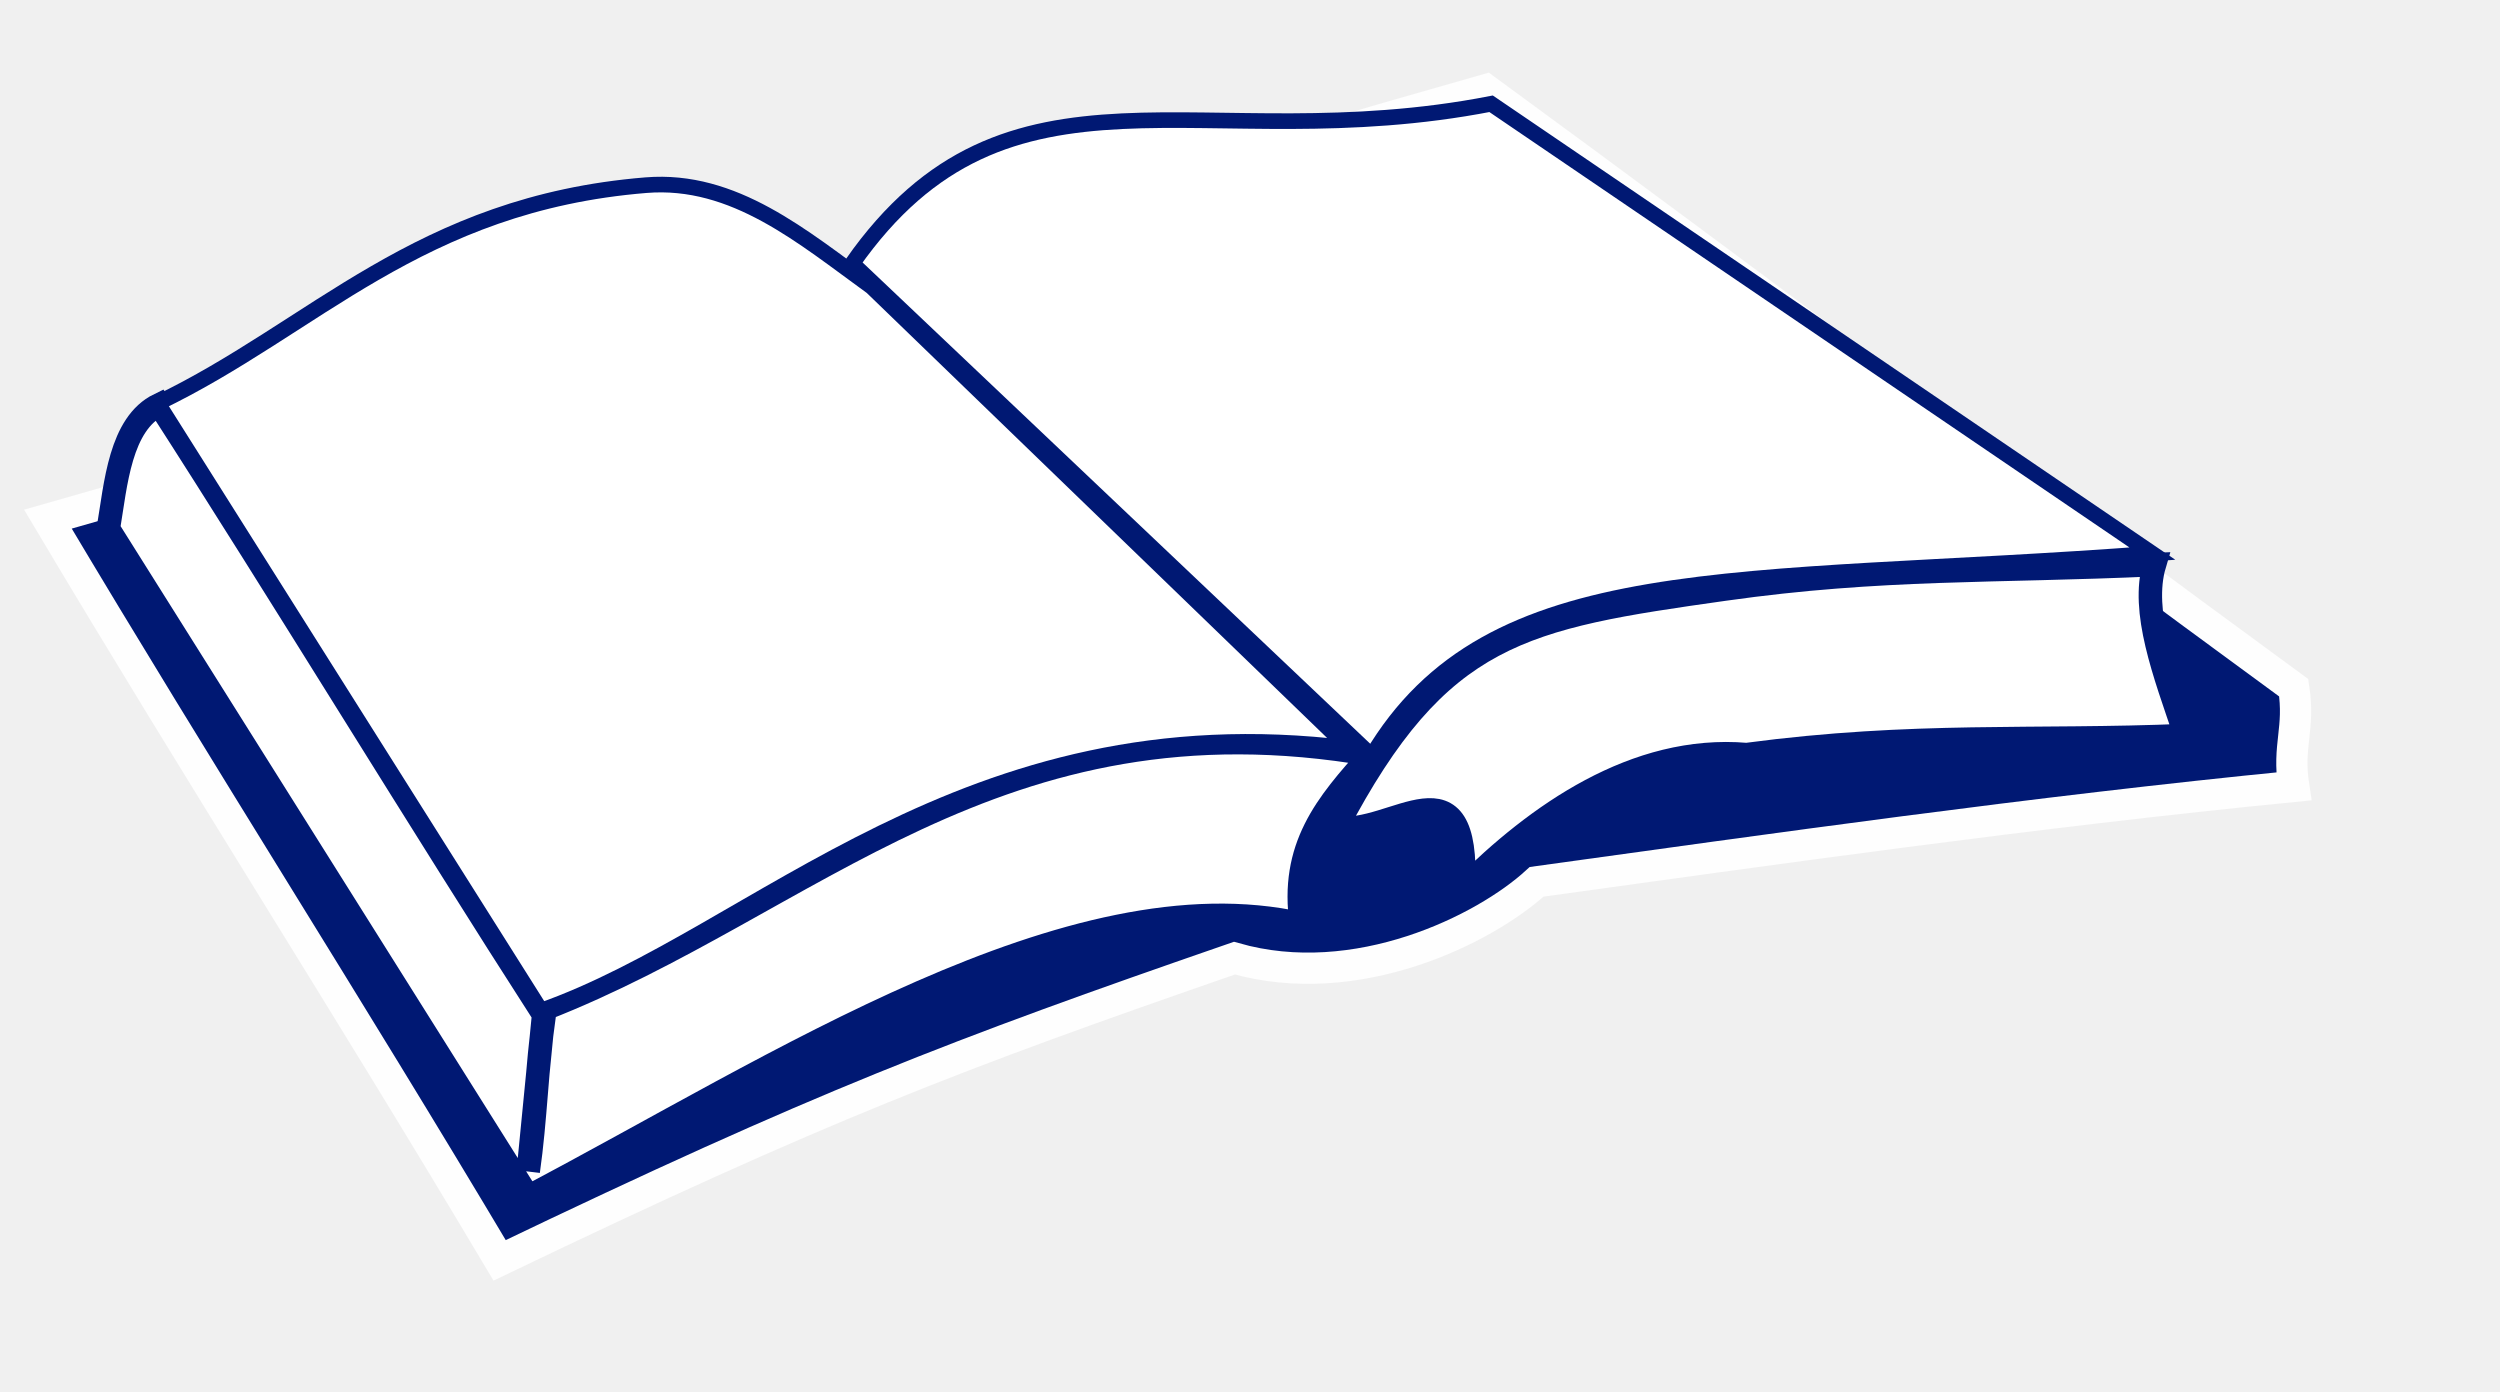
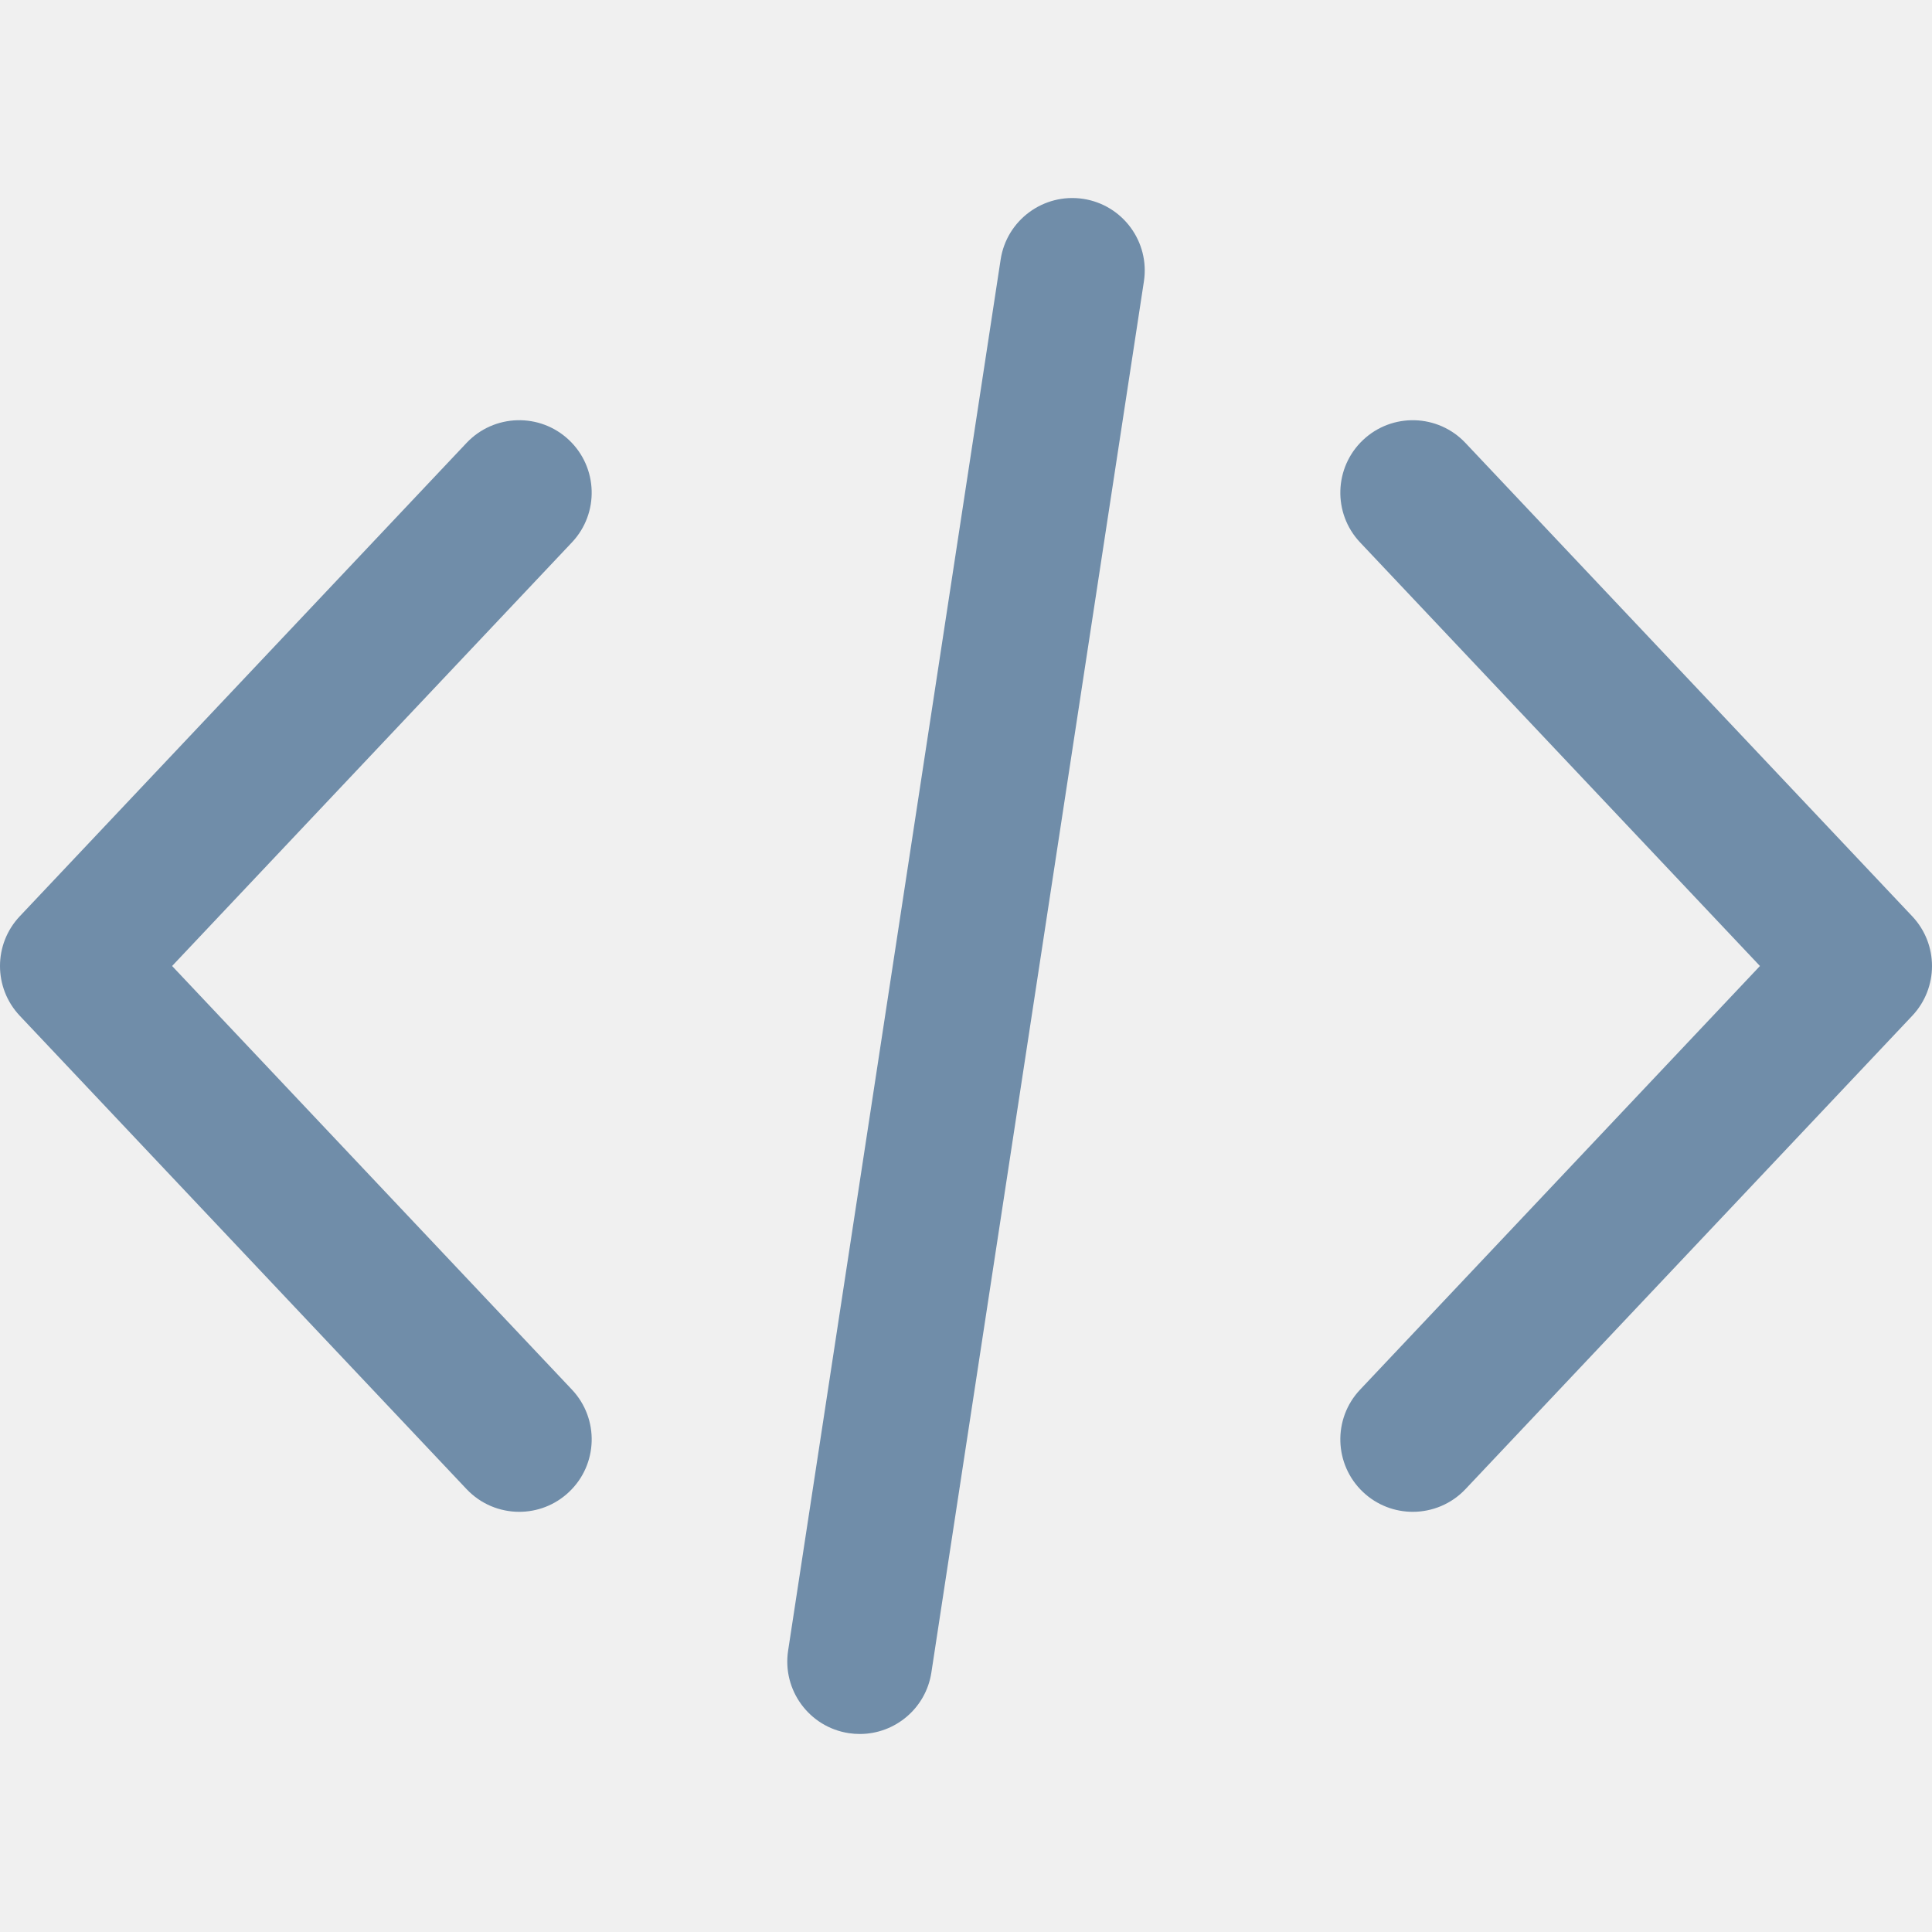
- <svg xmlns="http://www.w3.org/2000/svg" height="167pt" id="svg951" width="300pt">
-   <defs id="defs953" />
-   <g id="g2198" transform="translate(-256.9943,-227.944)">
-     <path d="M 264.661,311.011 C 289.6,352.916 311.995,387.695 336.934,429.6 C 388.17,405 409.885,396.687 454.505,381.248 C 474.015,386.847 494.543,376.667 502.856,369.033 C 539.671,363.943 582.594,357.836 623.99,353.764 C 622.972,347.148 625.007,344.603 623.99,337.986 C 581.067,306.6 537.635,273.687 494.713,242.301 C 416.332,264.526 343.042,288.786 264.661,311.011 z " id="path14684" style="fill:#001873;fill-opacity:1;fill-rule:evenodd;stroke:#fefefe;stroke-width:5;stroke-linecap:butt;stroke-linejoin:miter;stroke-miterlimit:4;stroke-opacity:1;" />
-     <path d="M 274.331,312.538 C 296.726,348.165 319.12,383.793 341.515,419.42 C 381.214,398.553 428.337,367.47 465.203,375.773 C 463.414,363.501 469.182,356.628 476.39,348.674 C 416.502,338.326 386.643,372.765 344.06,389.392 C 343.211,398.044 342.363,406.696 341.515,415.349 C 342.702,407.036 342.872,398.723 344.059,390.409 C 324.719,360.381 301.816,322.717 282.475,292.688 C 276.198,295.742 275.519,305.413 274.331,312.538 z " id="path14685" style="fill:#ffffff;fill-opacity:1;fill-rule:evenodd;stroke:#001873;stroke-width:3.75;stroke-linecap:butt;stroke-linejoin:miter;stroke-miterlimit:4;stroke-opacity:1;" />
-     <path d="M 470.791,360.381 C 487.248,328.995 500.594,326.777 532.885,322.208 C 558.183,318.629 575.921,319.473 601.708,318.286 C 599.503,325.75 603.292,335.611 606.685,345.621 C 582.424,346.639 563.253,345.112 536.448,348.674 C 518.634,347.148 502.856,358.345 491.15,370.051 C 492.168,348.335 479.953,361.738 470.791,360.381 z " id="path14686" style="fill:#ffffff;fill-opacity:1;fill-rule:evenodd;stroke:#001873;stroke-width:3.75;stroke-linecap:butt;stroke-linejoin:miter;stroke-miterlimit:4;stroke-opacity:1;" />
-     <path d="M 396.483,273.857 C 421.931,298.457 447.379,323.057 472.827,347.657 C 411.158,340.022 378.245,377.431 343.551,389.646 C 323.531,357.921 302.24,324.159 282.22,292.434 C 307.329,280.388 323.906,260.543 360.346,257.57 C 374.471,256.418 385.455,265.883 396.483,273.857 z " id="path14687" style="fill:#ffffff;fill-opacity:1;fill-rule:evenodd;stroke:#001873;stroke-width:2.5;stroke-linecap:butt;stroke-linejoin:miter;stroke-miterlimit:4;stroke-opacity:1;" />
-     <path d="M 476.497,348.917 C 495.451,316.886 534.559,321.565 601.379,316.526 C 566.11,292.534 530.84,268.541 495.571,244.548 C 449.385,253.545 418.314,234.471 393.362,270.1 L 476.497,348.917 z " id="path950" style="fill:#ffffff;fill-opacity:1;fill-rule:evenodd;stroke:#001873;stroke-width:2.5;stroke-linecap:butt;stroke-linejoin:miter;stroke-miterlimit:4;stroke-opacity:1;" />
+ <svg xmlns="http://www.w3.org/2000/svg" version="1.1" id="Capa_1" x="0px" y="0px" viewBox="0 0 511.997 511.997" style="enable-background:new 0 0 511.997 511.997;" xml:space="preserve" fill="#708DA9">
+   <g>
+     <g>
+       <path d="M506.76,242.828l-118.4-125.44c-7.277-7.718-19.424-8.07-27.142-0.787c-7.706,7.277-8.064,19.43-0.781,27.142    l105.965,112.256L360.437,368.268c-7.283,7.712-6.925,19.859,0.781,27.142c3.712,3.501,8.454,5.235,13.178,5.235    c5.101,0,10.195-2.022,13.965-6.01l118.4-125.446C513.742,261.785,513.742,250.226,506.76,242.828z" />
+     </g>
  </g>
+   <g>
+     <g>
+       <path d="M151.566,368.262L45.608,255.999l105.958-112.262c7.277-7.712,6.925-19.866-0.787-27.142    c-7.706-7.277-19.866-6.925-27.142,0.787l-118.4,125.44c-6.982,7.398-6.982,18.963,0,26.362L123.643,394.63    c3.776,4,8.864,6.016,13.965,6.016c4.723,0,9.466-1.741,13.171-5.242C158.498,388.127,158.843,375.974,151.566,368.262z" />
+     </g>
+   </g>
+   <g>
+     <g>
+       <path d="M287.061,52.697c-10.477-1.587-20.282,5.606-21.882,16.083l-56.32,368.64c-1.6,10.483,5.6,20.282,16.083,21.882    c0.986,0.147,1.958,0.218,2.925,0.218c9.325,0,17.504-6.803,18.957-16.301l56.32-368.64    C304.744,64.095,297.544,54.297,287.061,52.697z" />
+     </g>
+   </g>
+   <g>
+ </g>
+   <g>
+ </g>
+   <g>
+ </g>
+   <g>
+ </g>
+   <g>
+ </g>
+   <g>
+ </g>
+   <g>
+ </g>
+   <g>
+ </g>
+   <g>
+ </g>
+   <g>
+ </g>
+   <g>
+ </g>
+   <g>
+ </g>
+   <g>
+ </g>
+   <g>
+ </g>
+   <g>
+ </g>
</svg>
